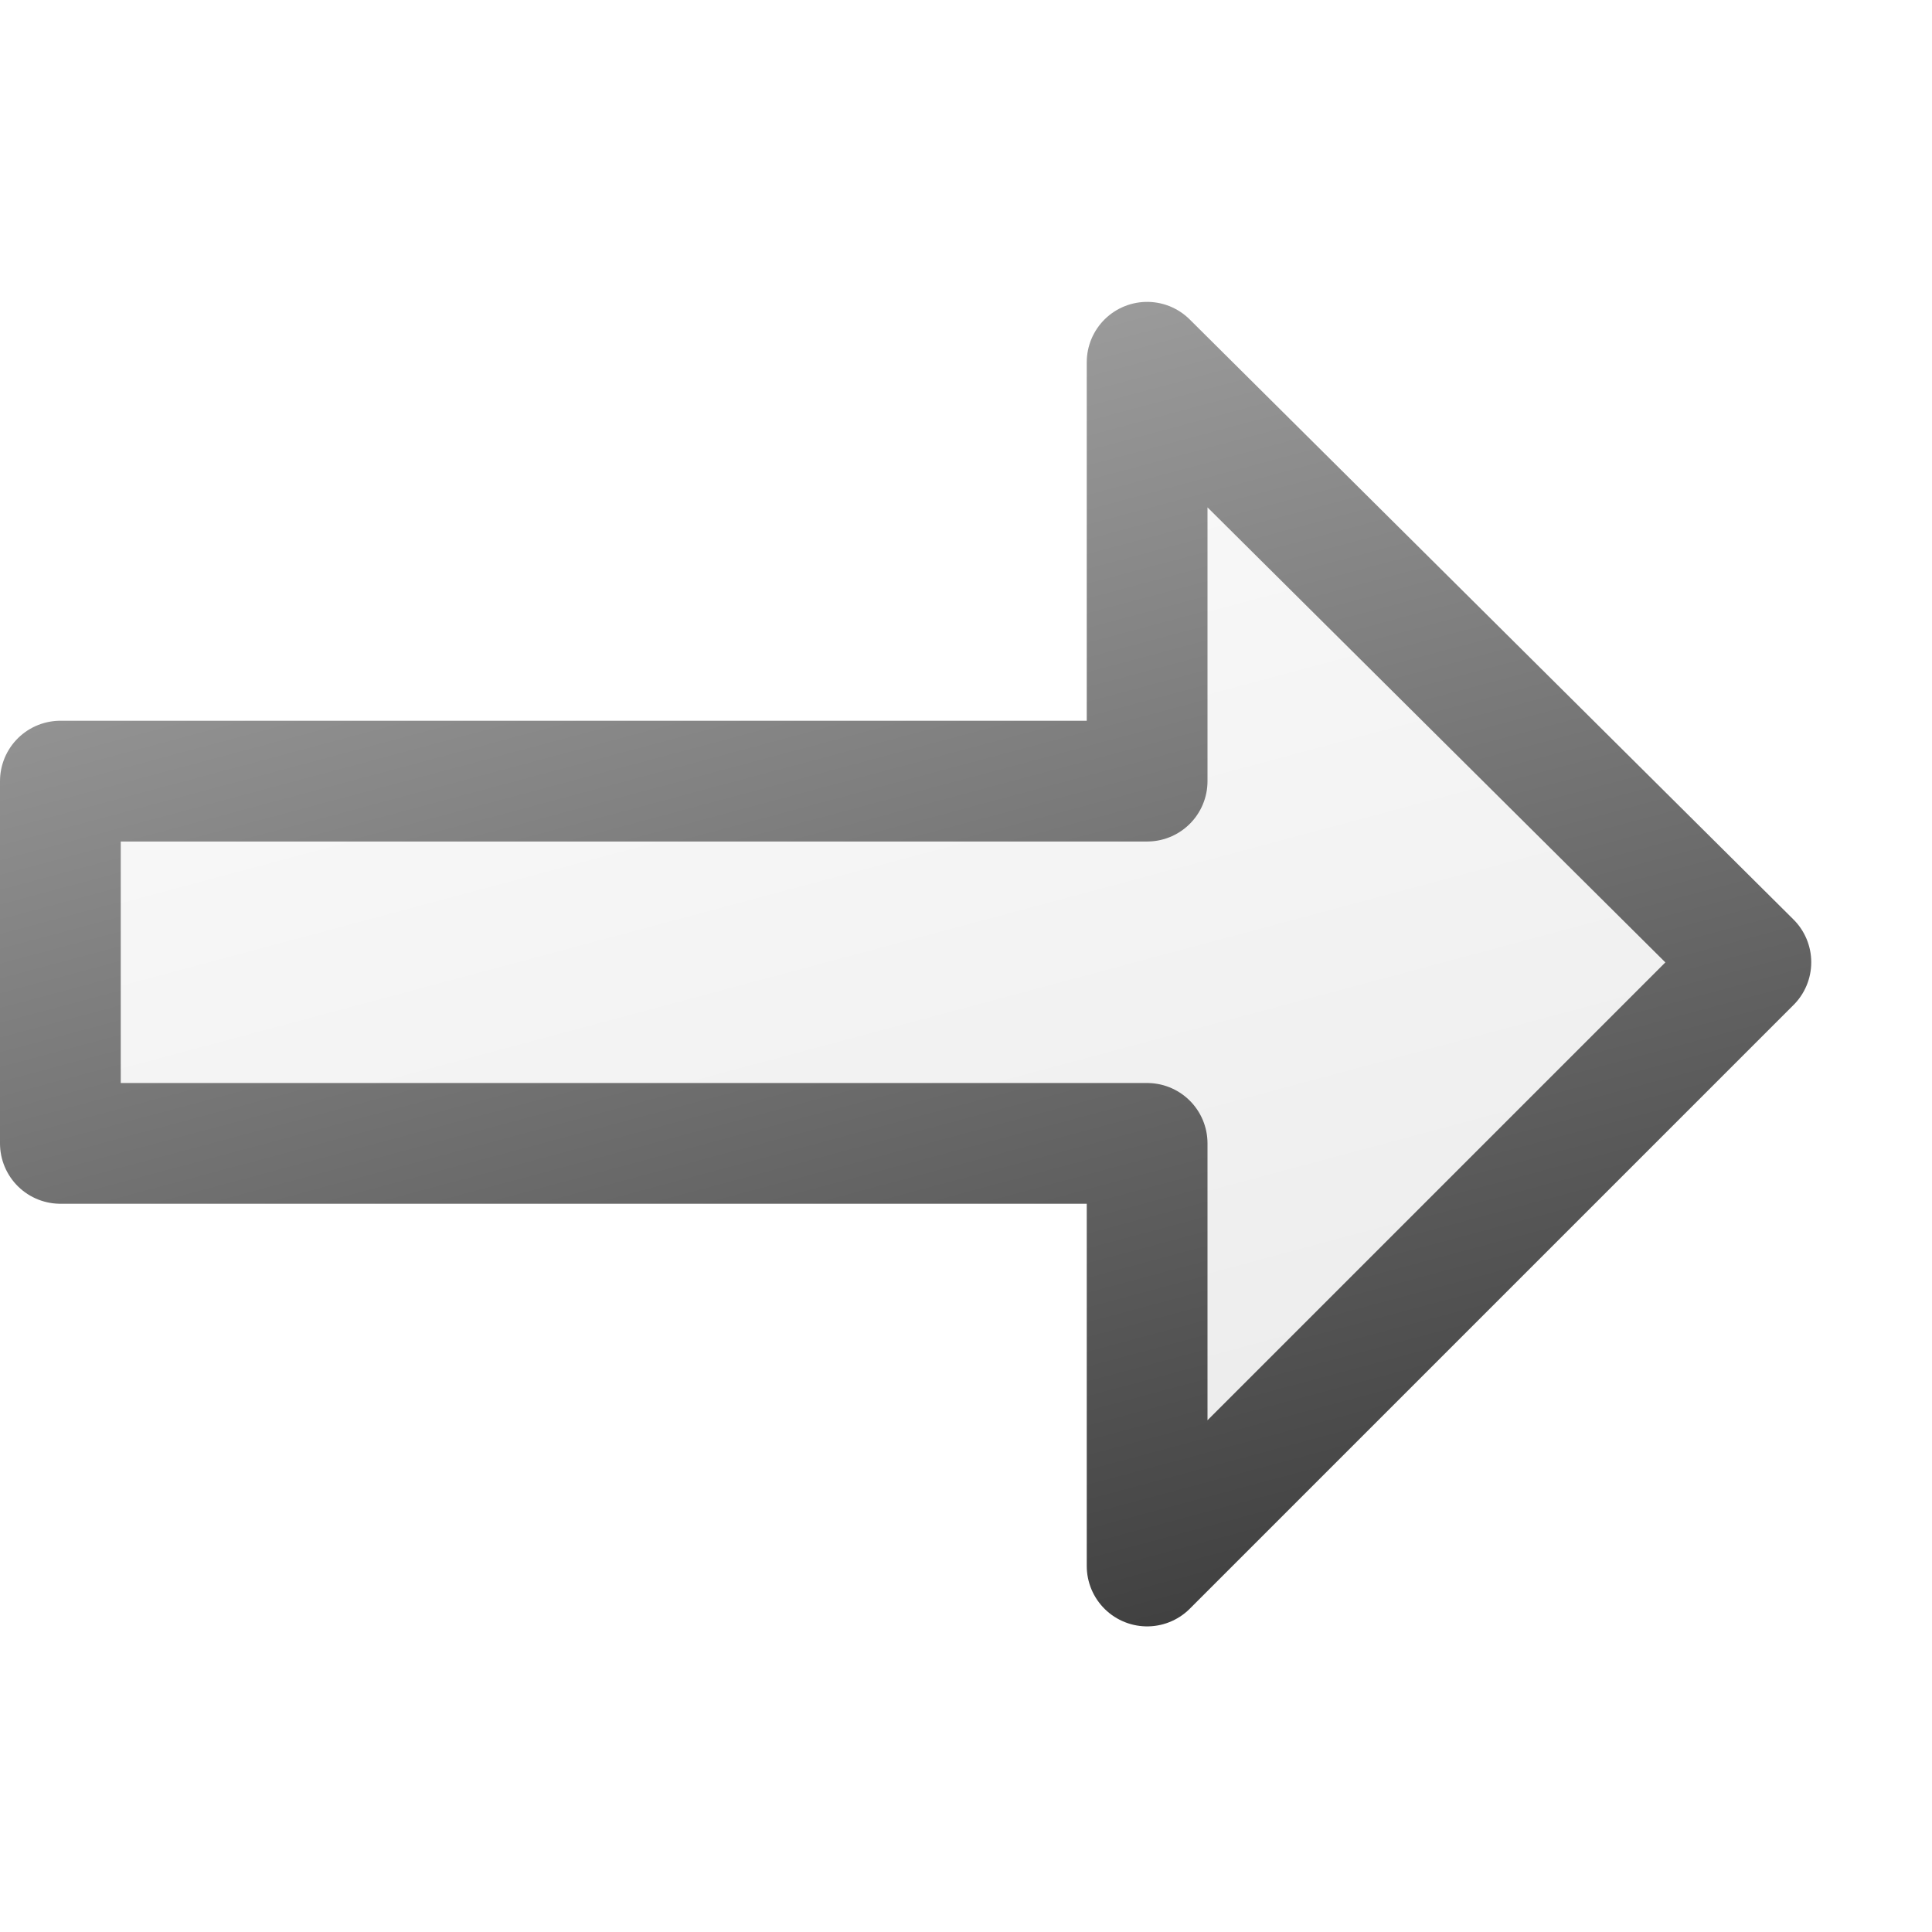
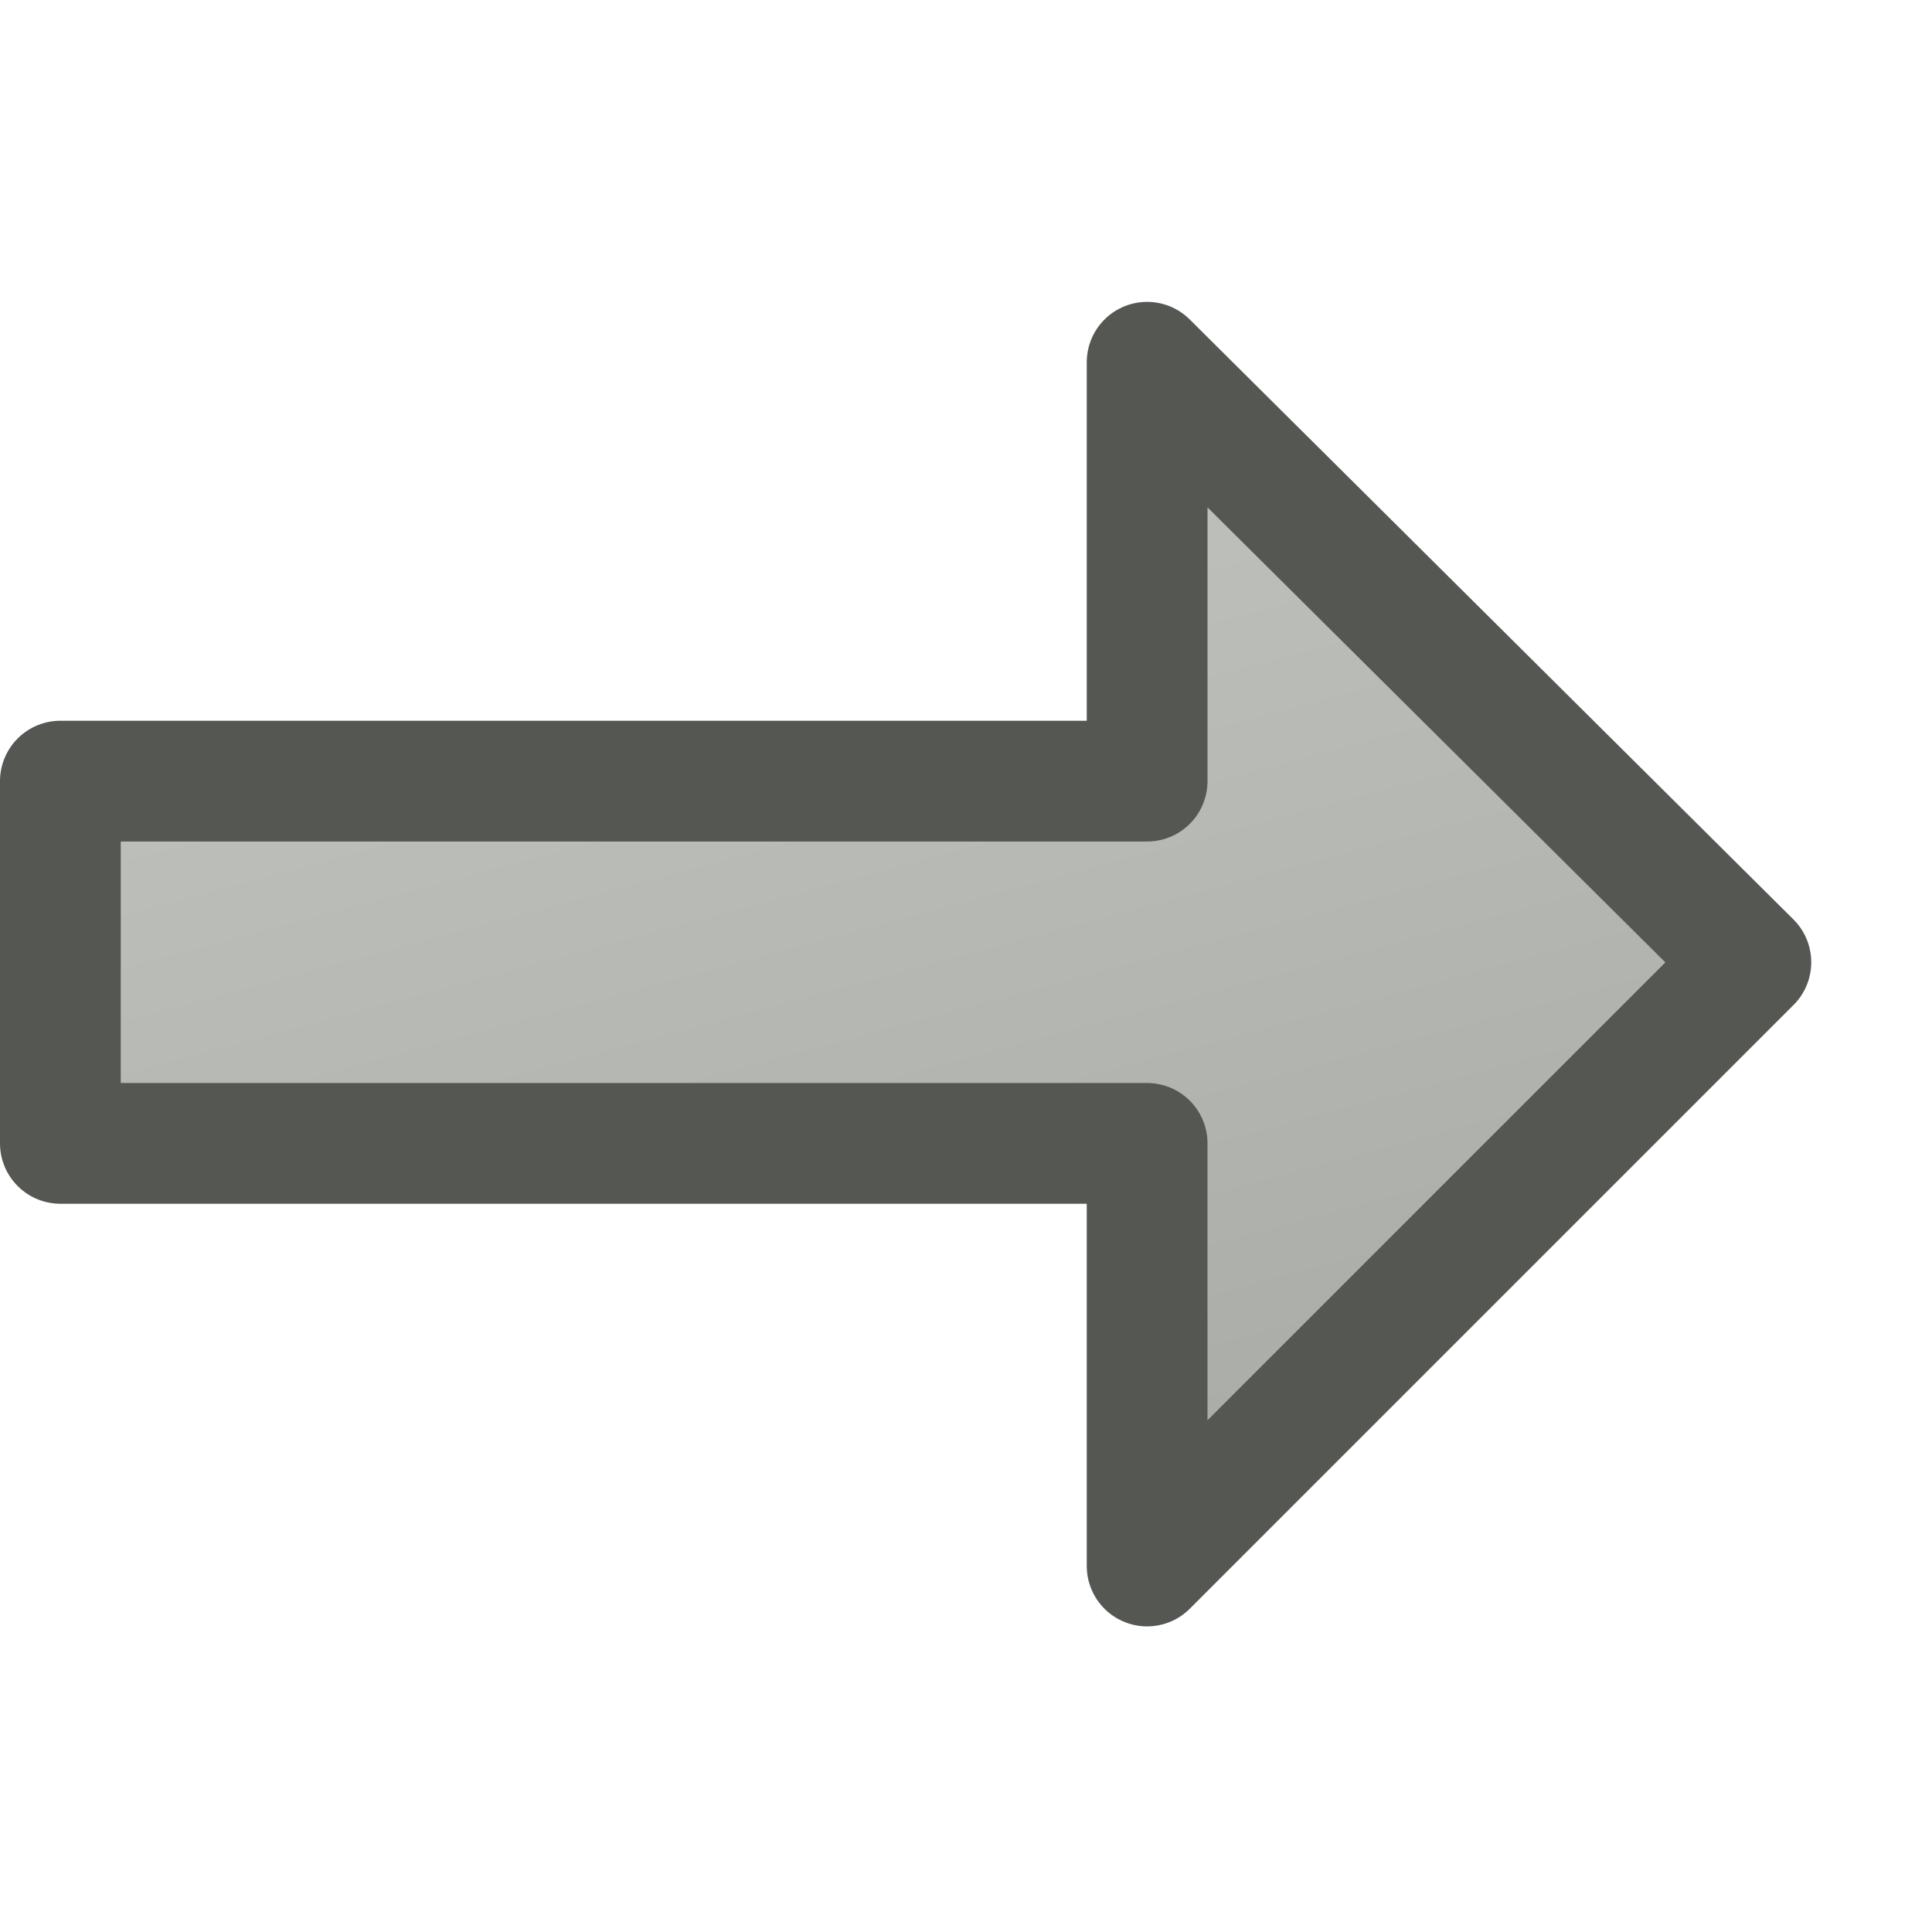
<svg xmlns="http://www.w3.org/2000/svg" xmlns:xlink="http://www.w3.org/1999/xlink" width="16px" height="16px" id="svg3064" version="1.1">
  <defs id="defs3066">
    <linearGradient id="linearGradient3859">
      <stop style="stop-color:#b4b4b4;stop-opacity:1;" offset="0" id="stop3861" />
      <stop style="stop-color:#282828;stop-opacity:1;" offset="1" id="stop3863" />
    </linearGradient>
    <linearGradient id="linearGradient3851">
-       <stop style="stop-color:#ffffff;stop-opacity:1;" offset="0" id="stop3853" />
-       <stop style="stop-color:#e6e6e6;stop-opacity:1;" offset="1" id="stop3855" />
+       <stop style="stop-color:#c8cac6;stop-opacity:1;" offset="0" id="stop3853" />
+       <stop style="stop-color:#a0a39d;stop-opacity:1;" offset="1" id="stop3855" />
    </linearGradient>
    <linearGradient xlink:href="#linearGradient3851" id="linearGradient3857" x1="8.007" y1="15.91" x2="3.729" y2="-0.053" gradientUnits="userSpaceOnUse" gradientTransform="matrix(-1,0,0,-1,15,15.96875)" />
-     <linearGradient xlink:href="#linearGradient3859" id="linearGradient3865" x1="8.007" y1="15.91" x2="3.729" y2="-0.053" gradientUnits="userSpaceOnUse" gradientTransform="matrix(-1,0,0,-1,15,15.96875)" />
  </defs>
  <g id="layer1">
-     <path style="fill:url(#linearGradient3857);fill-opacity:1;fill-rule:evenodd;stroke:url(#linearGradient3865);stroke-width:1;stroke-linejoin:round;stroke-miterlimit:4;stroke-opacity:1;stroke-dasharray:none" d="m 9.5,12.969 5,-5 L 9.5,3 l 0,3.469 -9,0 0,3 9,0 z" id="rect3074" />
+     <path style="fill:url(#linearGradient3857);fill-opacity:1;fill-rule:evenodd;stroke:#555753;stroke-width:1;stroke-linejoin:round;stroke-miterlimit:4;stroke-opacity:1;stroke-dasharray:none" d="m 9.5,12.969 5,-5 L 9.5,3 l 0,3.469 -9,0 0,3 9,0 z" id="rect3074" />
  </g>
</svg>
